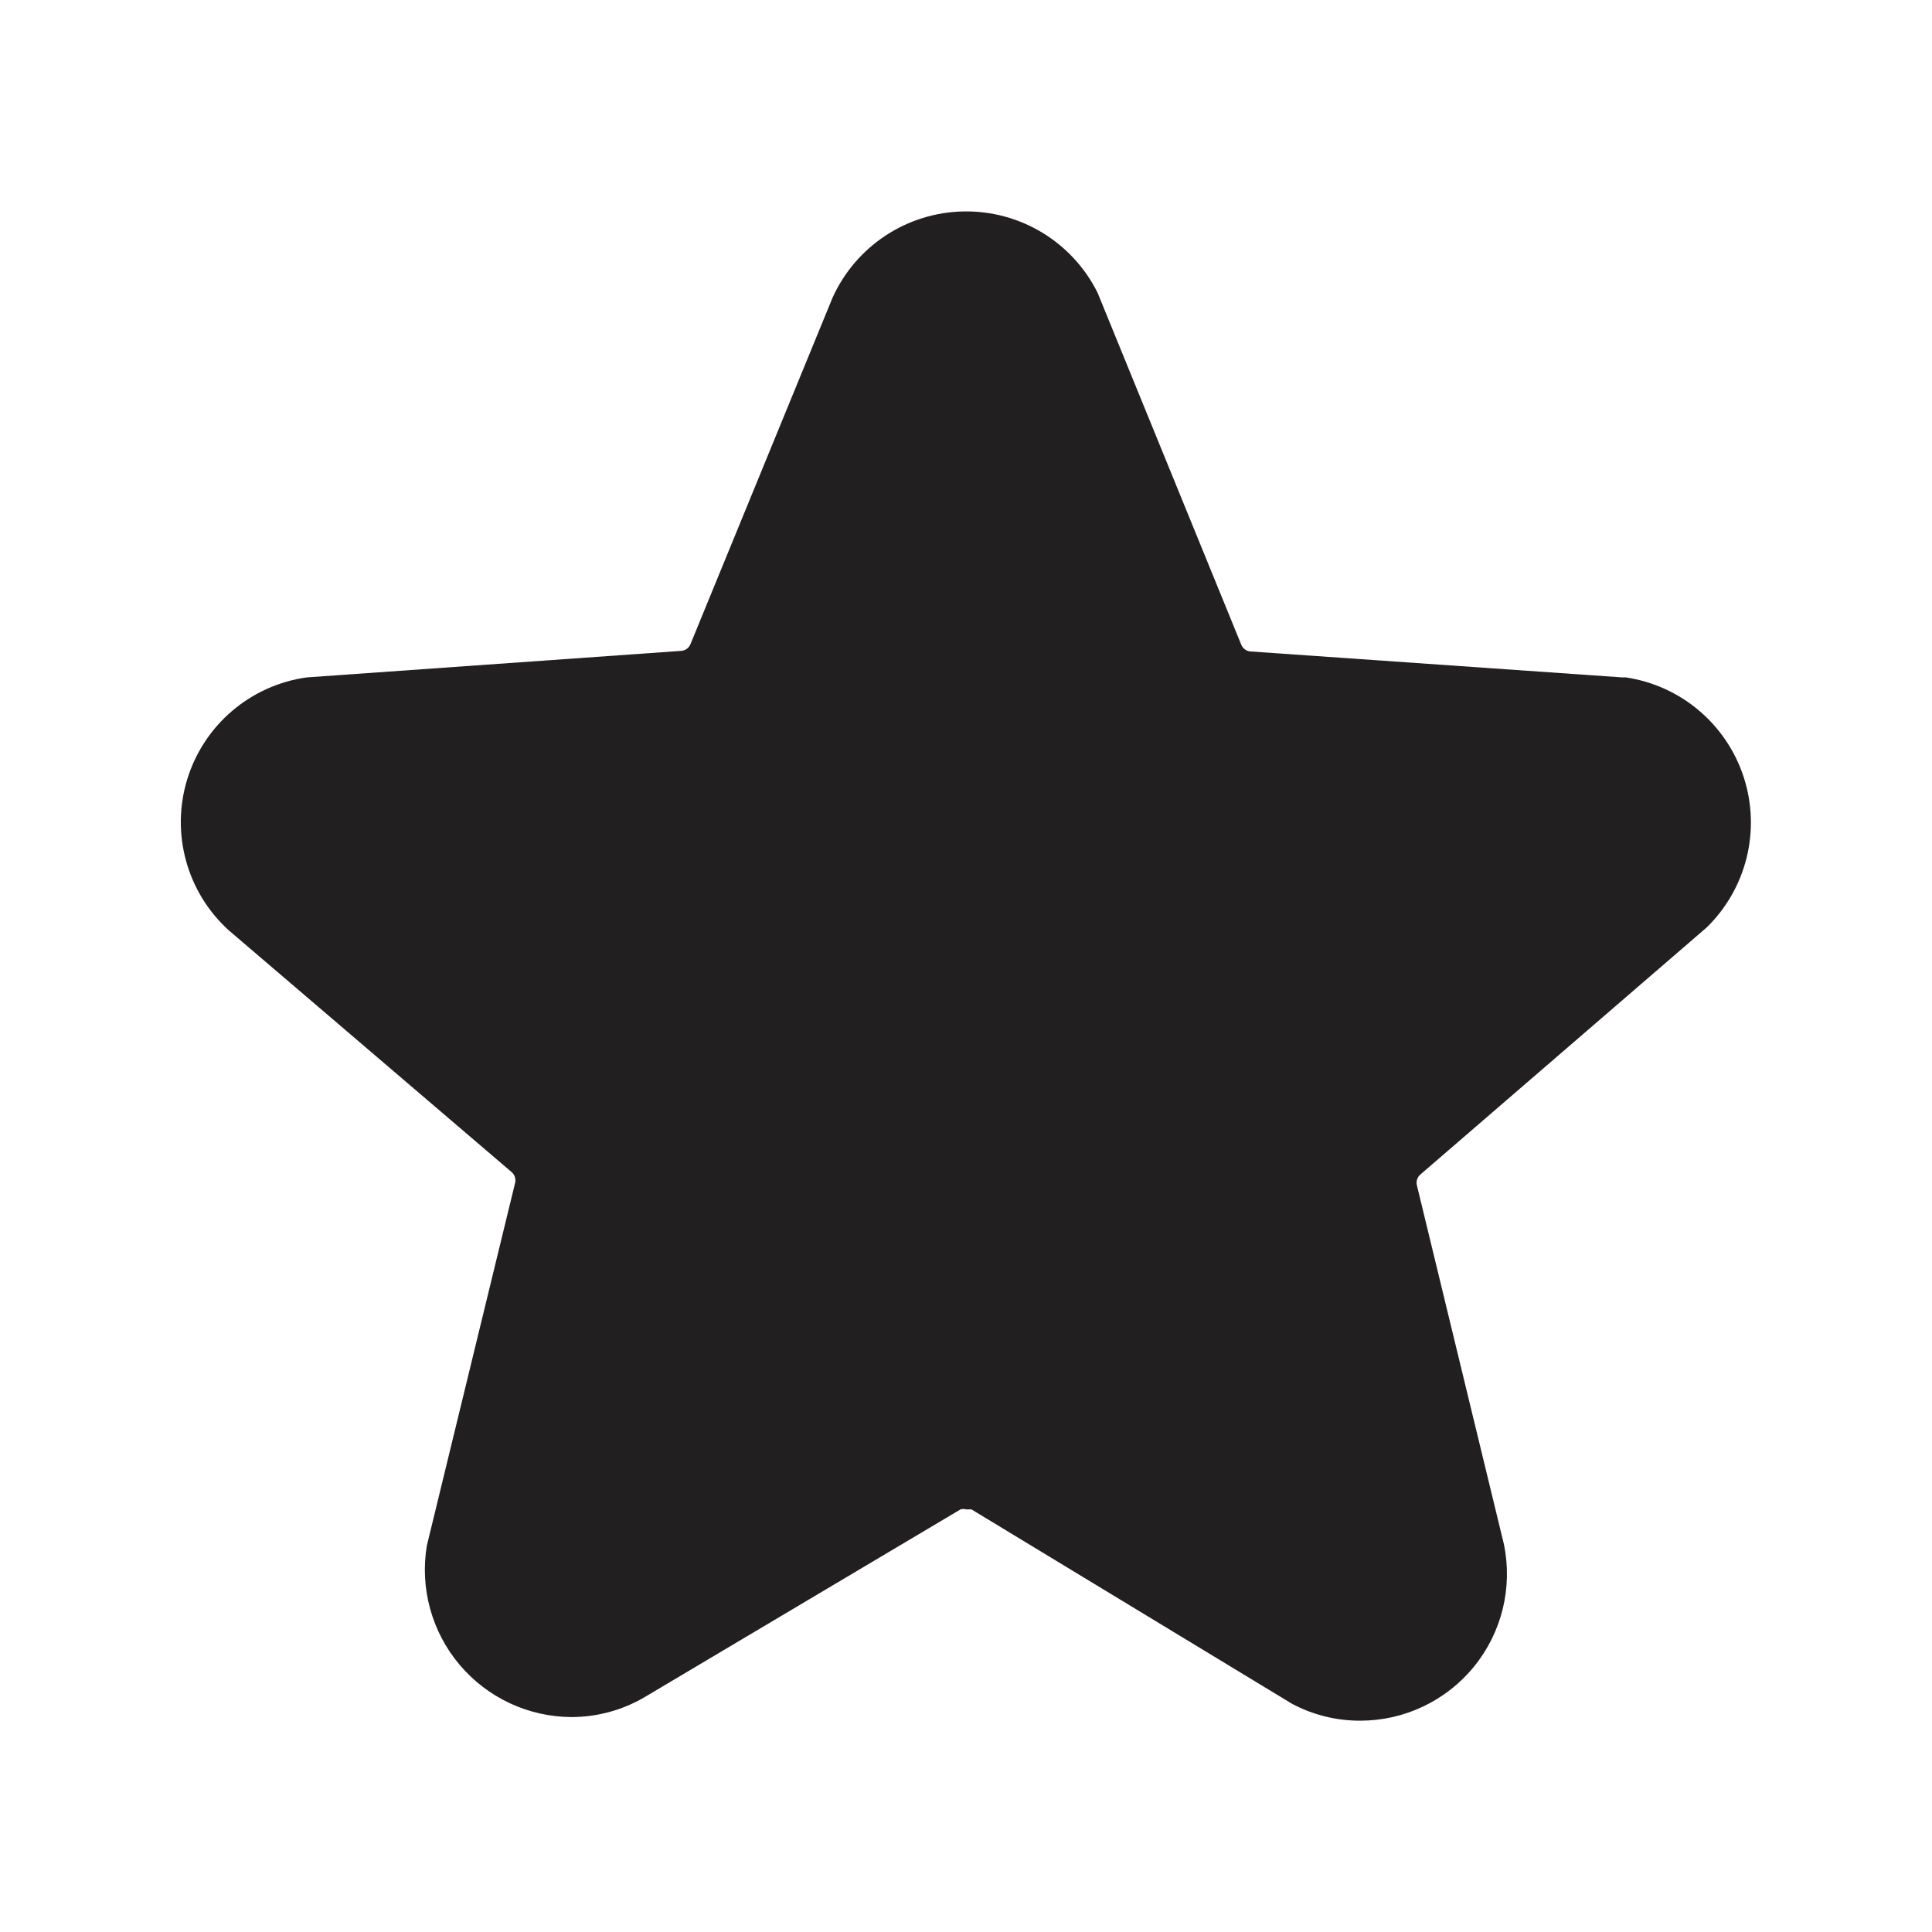
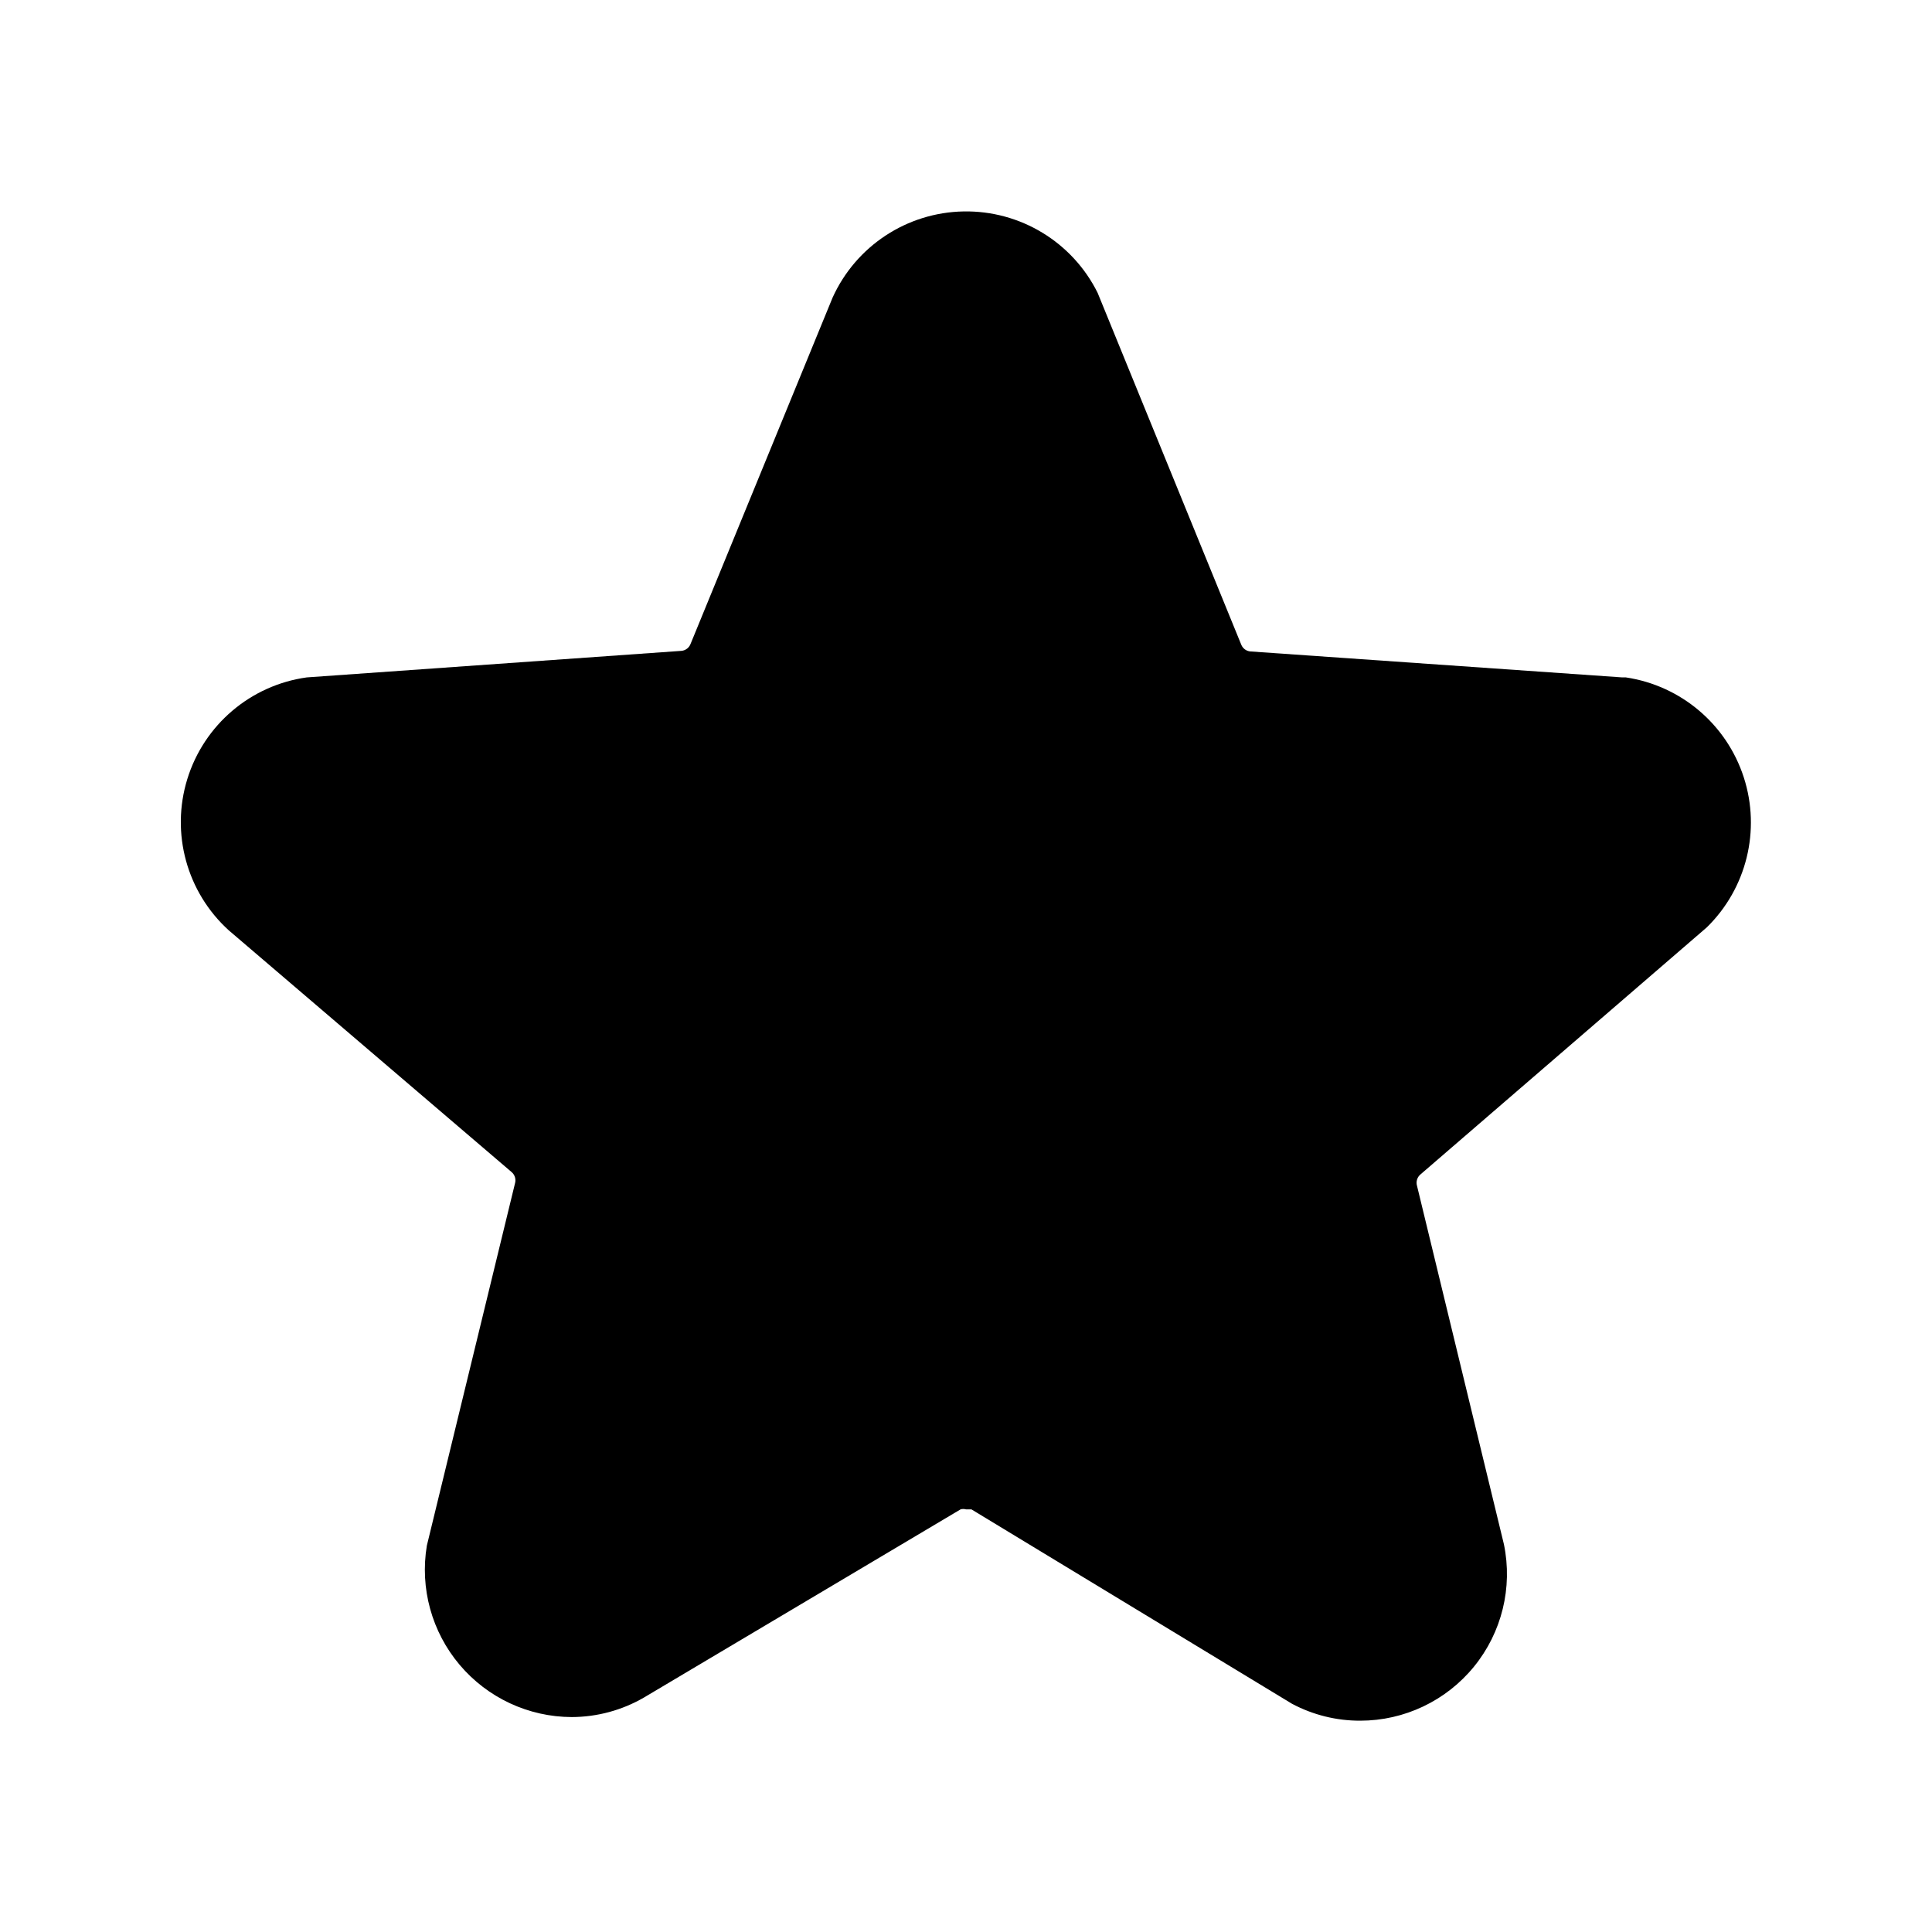
<svg xmlns="http://www.w3.org/2000/svg" fill="currentColor" aria-hidden="true" viewBox="0 0 32 32">
-   <path fill="#221f20" d="M28.27 15.36a2.43 2.43 0 00-1.34-4.14h-.06l-6.16-.43a.18.18 0 01-.15-.11l-2.38-5.83a2.43 2.43 0 00-4.39.08l-2.35 5.73a.18.18 0 01-.15.12l-6.21.44a2.42 2.42 0 00-1.29 4.19l4.68 4a.18.18 0 01.06.19l-1.46 6a2.44 2.44 0 002.4 2.84 2.4 2.4 0 001.19-.32L15.91 25a.16.16 0 01.09 0h.09l5.31 3.22a2.39 2.39 0 001.13.28 2.43 2.43 0 002.38-2.92l-1.44-5.94a.18.18 0 01.06-.19z" />
+   <path d="M28.27 15.36a2.43 2.43 0 00-1.34-4.14h-.06l-6.16-.43a.18.18 0 01-.15-.11l-2.38-5.83a2.43 2.43 0 00-4.39.08l-2.35 5.73a.18.18 0 01-.15.12l-6.21.44a2.42 2.42 0 00-1.29 4.19l4.68 4a.18.18 0 01.06.19l-1.46 6a2.44 2.44 0 002.4 2.84 2.4 2.4 0 001.19-.32L15.91 25a.16.16 0 01.09 0h.09l5.31 3.22a2.39 2.39 0 001.13.28 2.43 2.43 0 002.38-2.92l-1.44-5.94a.18.18 0 01.06-.19z" />
</svg>
